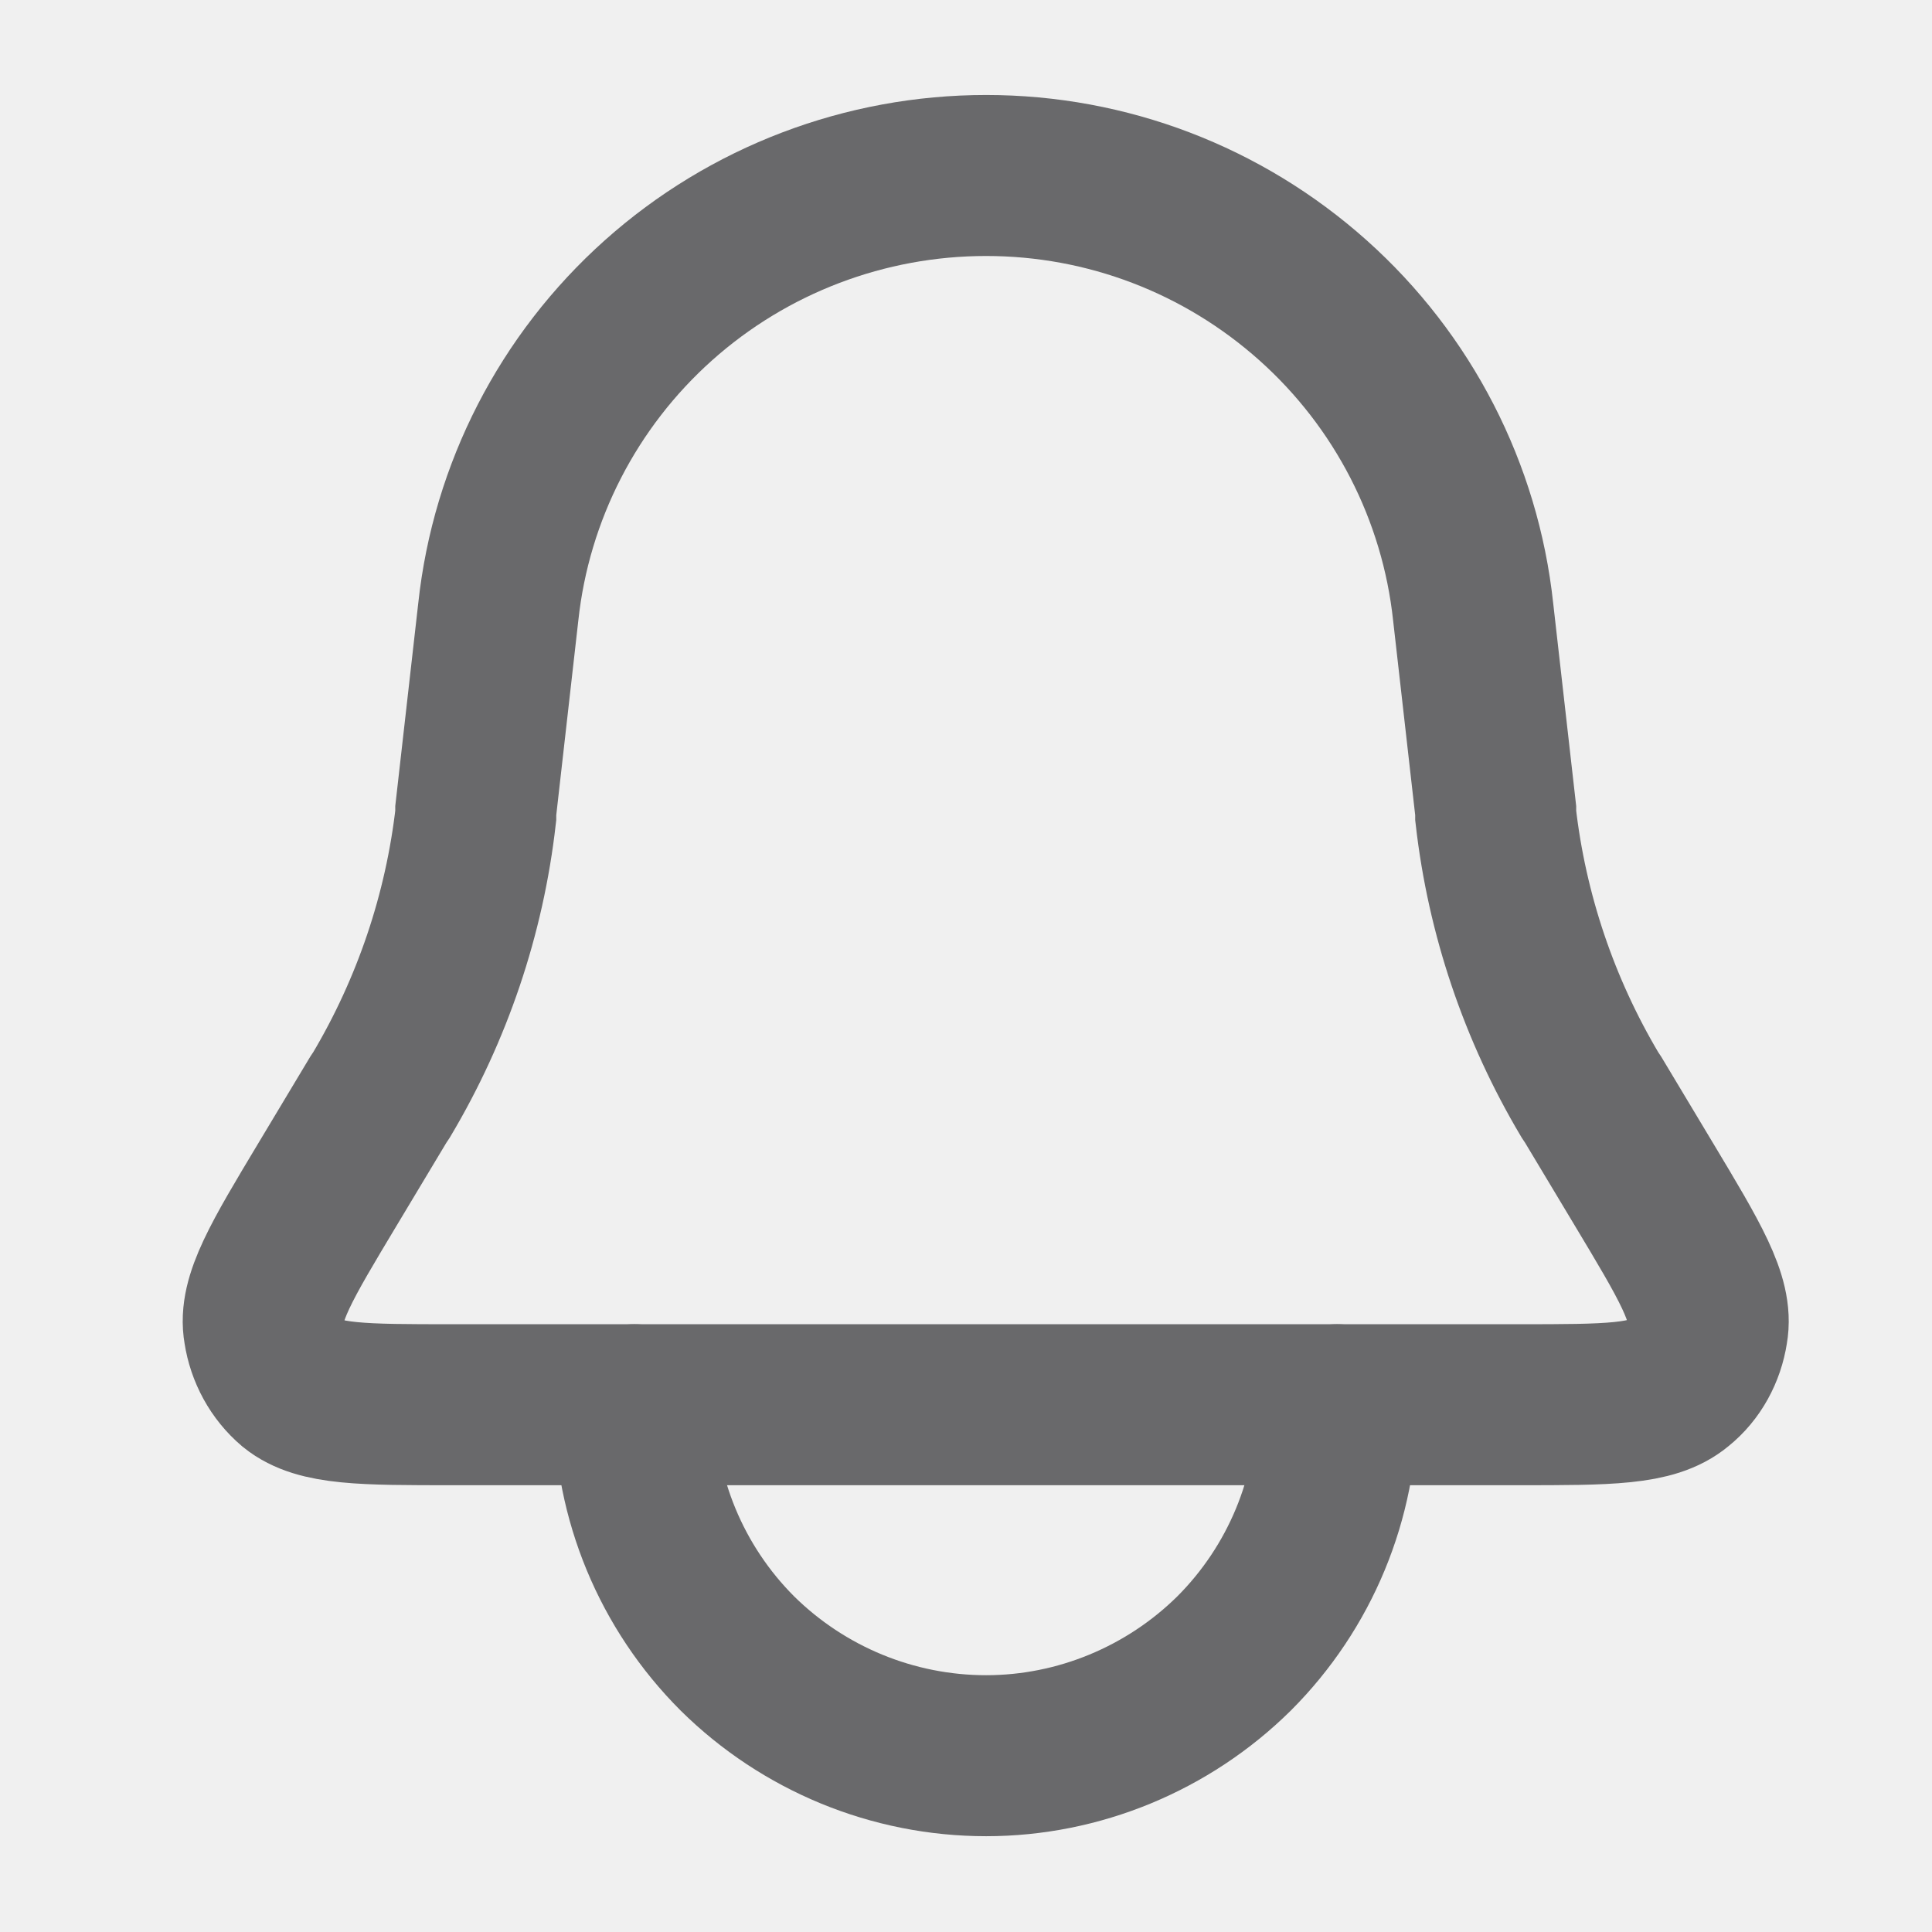
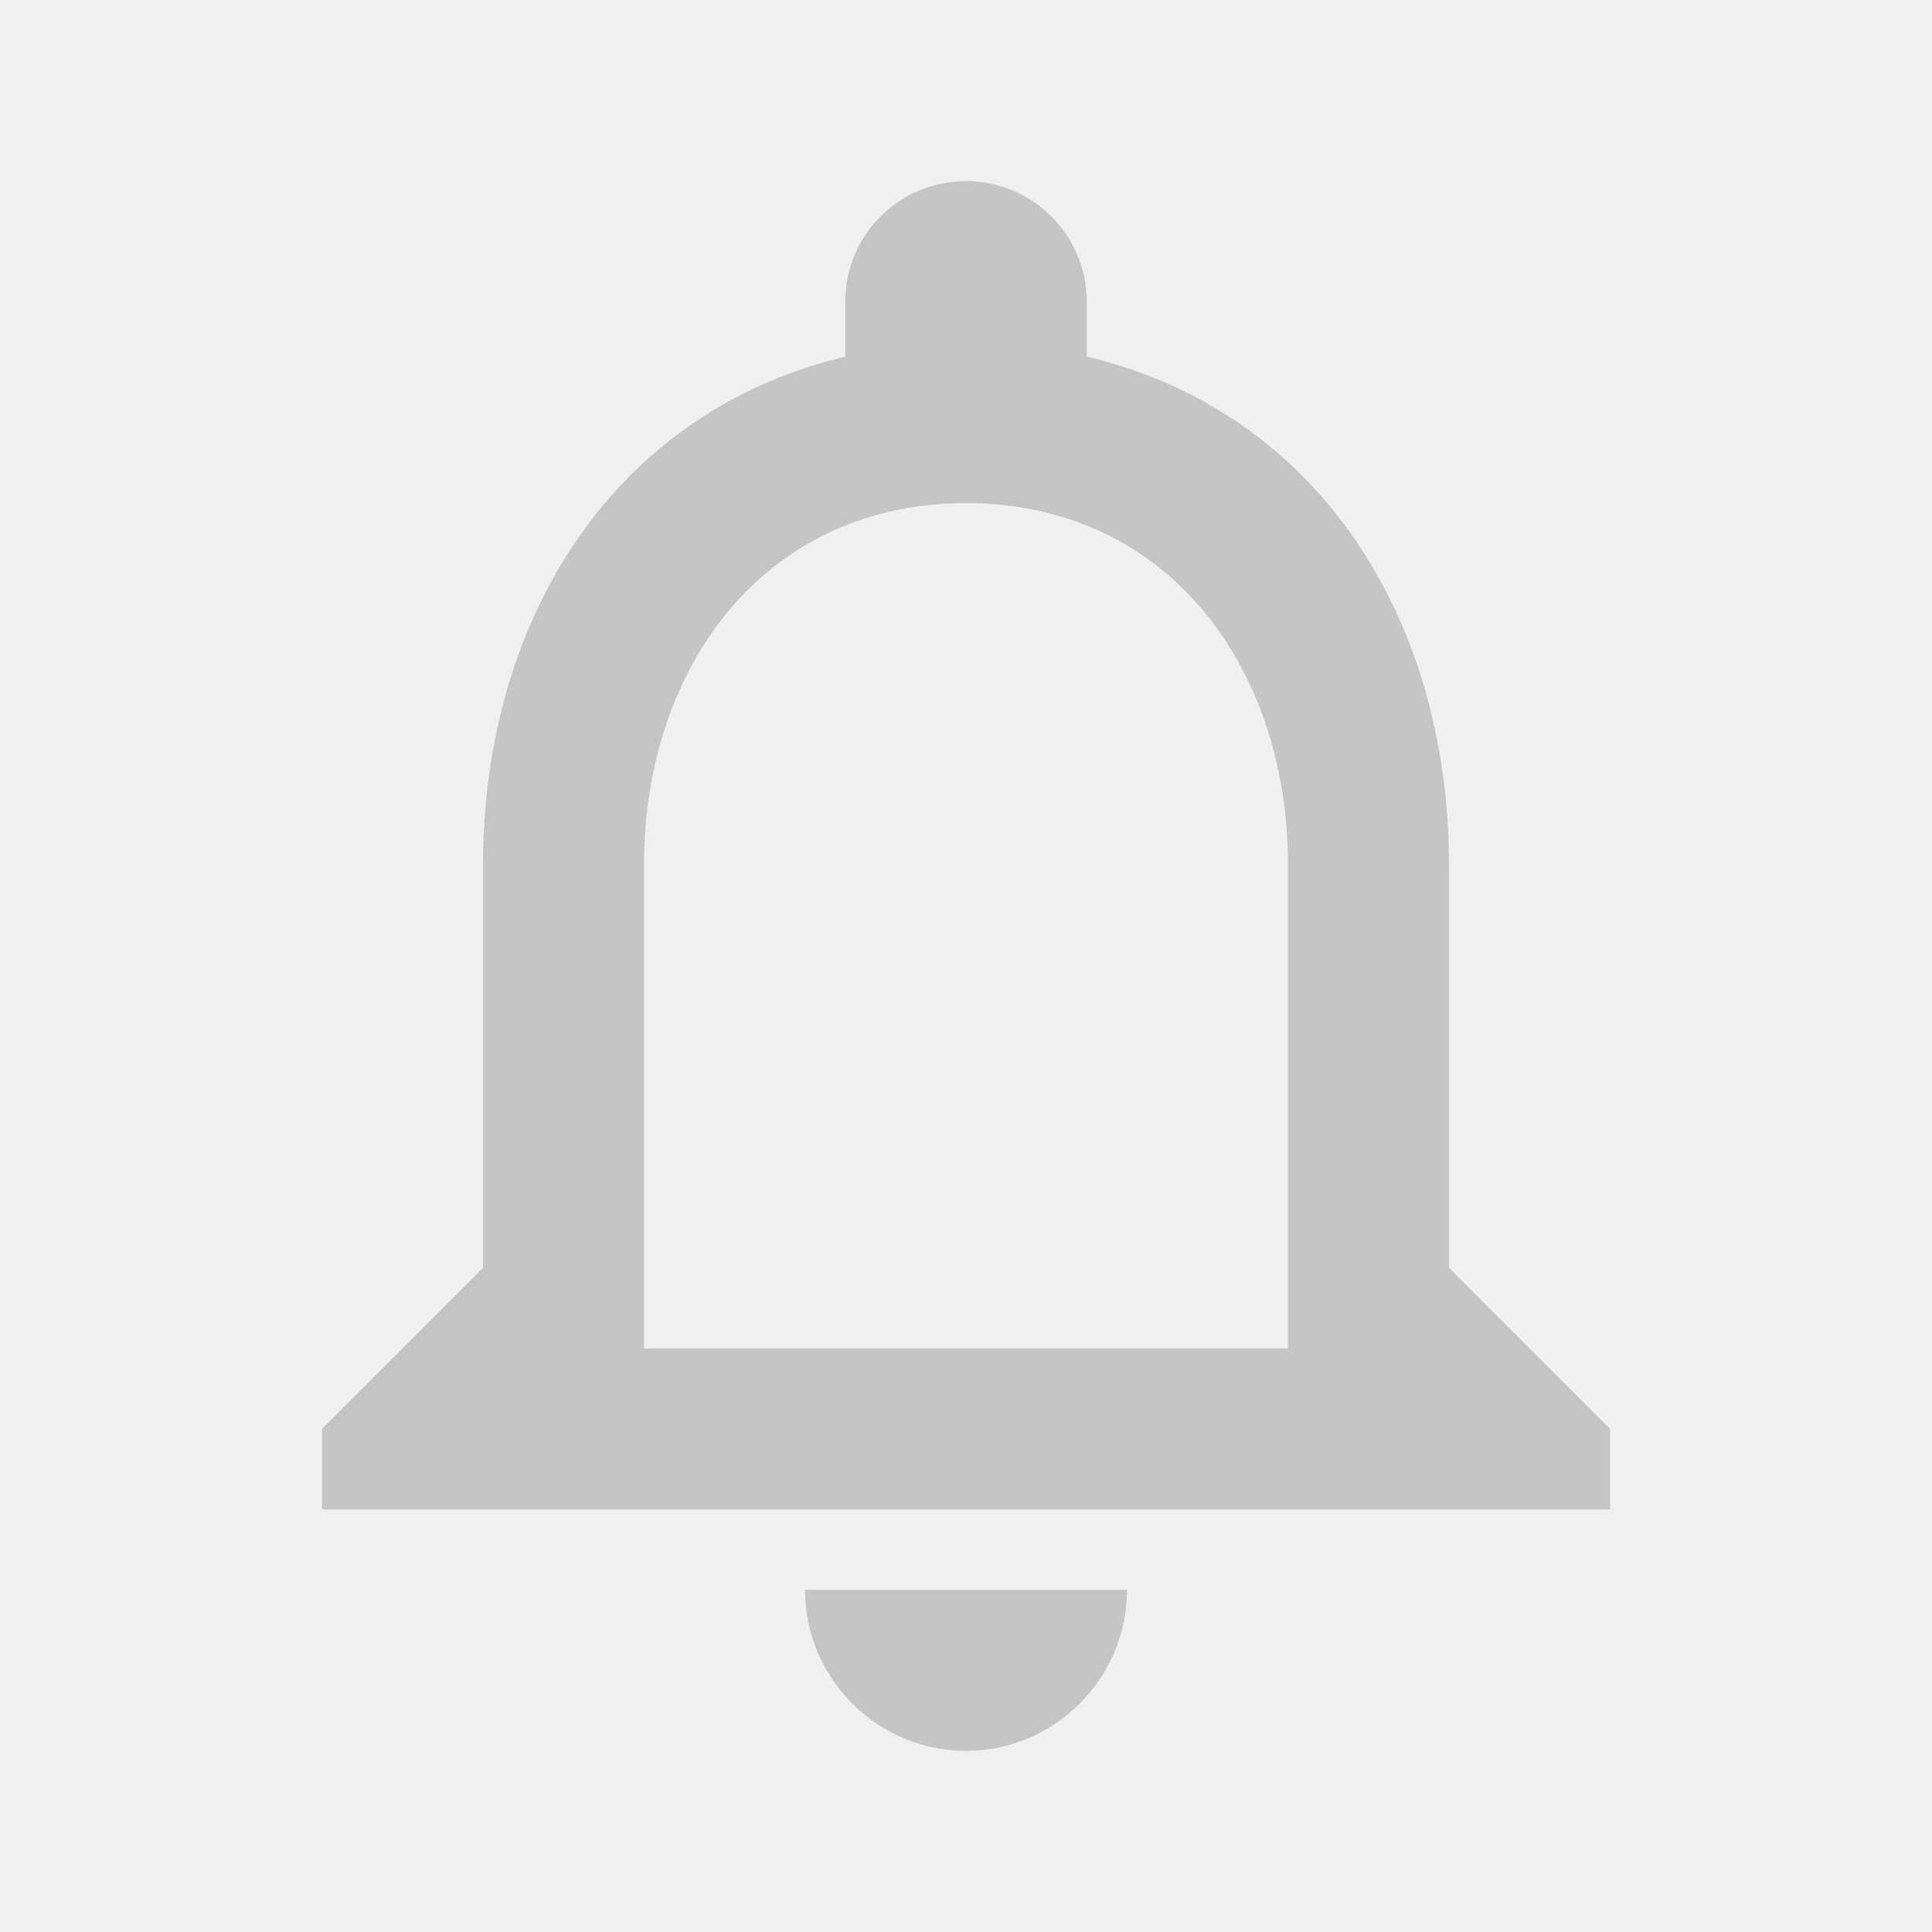
<svg xmlns="http://www.w3.org/2000/svg" width="24" height="24" viewBox="0 0 24 24" fill="none">
-   <defs>
-     <filter id="filter_438_3804_dd" x="12" y="0" width="12" height="12" filterUnits="userSpaceOnUse" color-interpolation-filters="sRGB">
-       <feFlood flood-opacity="0" result="BackgroundImageFix" />
-       <feColorMatrix in="SourceAlpha" type="matrix" values="0 0 0 0 0 0 0 0 0 0 0 0 0 0 0 0 0 0 127 0" result="hardAlpha" />
-       <feOffset dx="0" dy="0" />
-       <feGaussianBlur stdDeviation="0.333" />
-       <feComposite in2="hardAlpha" operator="out" k2="-1" k3="1" />
-       <feColorMatrix type="matrix" values="0 0 0 0 1 0 0 0 0 0 0 0 0 0 0 0 0 0 0.43 0" />
-       <feBlend mode="normal" in2="BackgroundImageFix" result="effect_dropShadow_1" />
-       <feColorMatrix in="SourceAlpha" type="matrix" values="0 0 0 0 0 0 0 0 0 0 0 0 0 0 0 0 0 0 127 0" result="hardAlpha" />
-       <feOffset dx="0" dy="0" />
-       <feGaussianBlur stdDeviation="0.333" />
-       <feComposite in2="hardAlpha" operator="out" k2="-1" k3="1" />
-       <feColorMatrix type="matrix" values="0 0 0 0 1 0 0 0 0 0 0 0 0 0 0 0 0 0 0.25 0" />
-       <feBlend mode="normal" in2="effect_dropShadow_1" result="effect_dropShadow_2" />
-       <feColorMatrix in="SourceAlpha" type="matrix" values="0 0 0 0 0 0 0 0 0 0 0 0 0 0 0 0 0 0 127 0" result="hardAlpha" />
-       <feOffset dx="0" dy="0" />
-       <feGaussianBlur stdDeviation="0.333" />
-       <feComposite in2="hardAlpha" operator="out" k2="-1" k3="1" />
-       <feColorMatrix type="matrix" values="0 0 0 0 1 0 0 0 0 0 0 0 0 0 0 0 0 0 0.071 0" />
-       <feBlend mode="normal" in2="effect_dropShadow_2" result="effect_dropShadow_3" />
-       <feColorMatrix in="SourceAlpha" type="matrix" values="0 0 0 0 0 0 0 0 0 0 0 0 0 0 0 0 0 0 127 0" result="hardAlpha" />
-       <feOffset dx="-1" dy="1" />
-       <feGaussianBlur stdDeviation="0.333" />
-       <feComposite in2="hardAlpha" operator="out" k2="-1" k3="1" />
-       <feColorMatrix type="matrix" values="0 0 0 0 1 0 0 0 0 0 0 0 0 0 0 0 0 0 0.012 0" />
-       <feBlend mode="normal" in2="effect_dropShadow_3" result="effect_dropShadow_4" />
-       <feBlend mode="normal" in="SourceGraphic" in2="effect_dropShadow_4" result="shape" />
-     </filter>
-     <clipPath id="clip438_3800">
-       <rect id="Icon" width="24" height="24" fill="white" fill-opacity="0" />
-     </clipPath>
-   </defs>
-   <rect id="Icon" width="24" height="24" fill="#FFFFFF" fill-opacity="0" />
-   <g clip-path="url(#clip438_3800)">
-     <path id="Vector" d="M8.18 3.73C9.3 2.73 10.75 2.18 12.25 2.18C13.75 2.18 15.19 2.73 16.31 3.73C17.43 4.73 18.14 6.11 18.3 7.6L18.58 10.07L18.58 10.13C18.72 11.36 19.12 12.54 19.75 13.6L19.79 13.66L20.42 14.71C20.99 15.66 21.28 16.14 21.21 16.53C21.17 16.79 21.04 17.03 20.84 17.19C20.53 17.45 19.98 17.45 18.86 17.45L5.62 17.45C4.51 17.45 3.96 17.45 3.65 17.2C3.45 17.03 3.32 16.79 3.28 16.53C3.21 16.14 3.5 15.66 4.07 14.71L4.7 13.66L4.74 13.6C5.37 12.54 5.77 11.36 5.91 10.13L5.91 10.07L6.19 7.6C6.35 6.11 7.06 4.73 8.18 3.73Z" stroke="#69696B" stroke-opacity="1" stroke-width="2" />
-     <path id="Vector" d="M7.88 17.45C7.88 18.61 8.34 19.72 9.16 20.54C9.98 21.35 11.09 21.81 12.25 21.81C13.4 21.81 14.51 21.35 15.33 20.54C16.15 19.72 16.61 18.61 16.61 17.45" stroke="#69696B" stroke-opacity="1" stroke-width="2" stroke-linecap="round" />
-   </g>
+   <path d="M12 21.75C13.1 21.75 14 20.85 14 19.75H10C10 20.85 10.9 21.75 12 21.75ZM18 15.75V10.75C18 7.68 16.37 5.11 13.5 4.43V3.75C13.5 2.92 12.83 2.25 12 2.25C11.17 2.25 10.5 2.92 10.5 3.75V4.43C7.64 5.11 6 7.67 6 10.75V15.75L4 17.75V18.75H20V17.75L18 15.75ZM16 16.75H8V10.75C8 8.27 9.51 6.25 12 6.25C14.49 6.25 16 8.27 16 10.75V16.75Z" fill="#C5C5C6" />
</svg>
